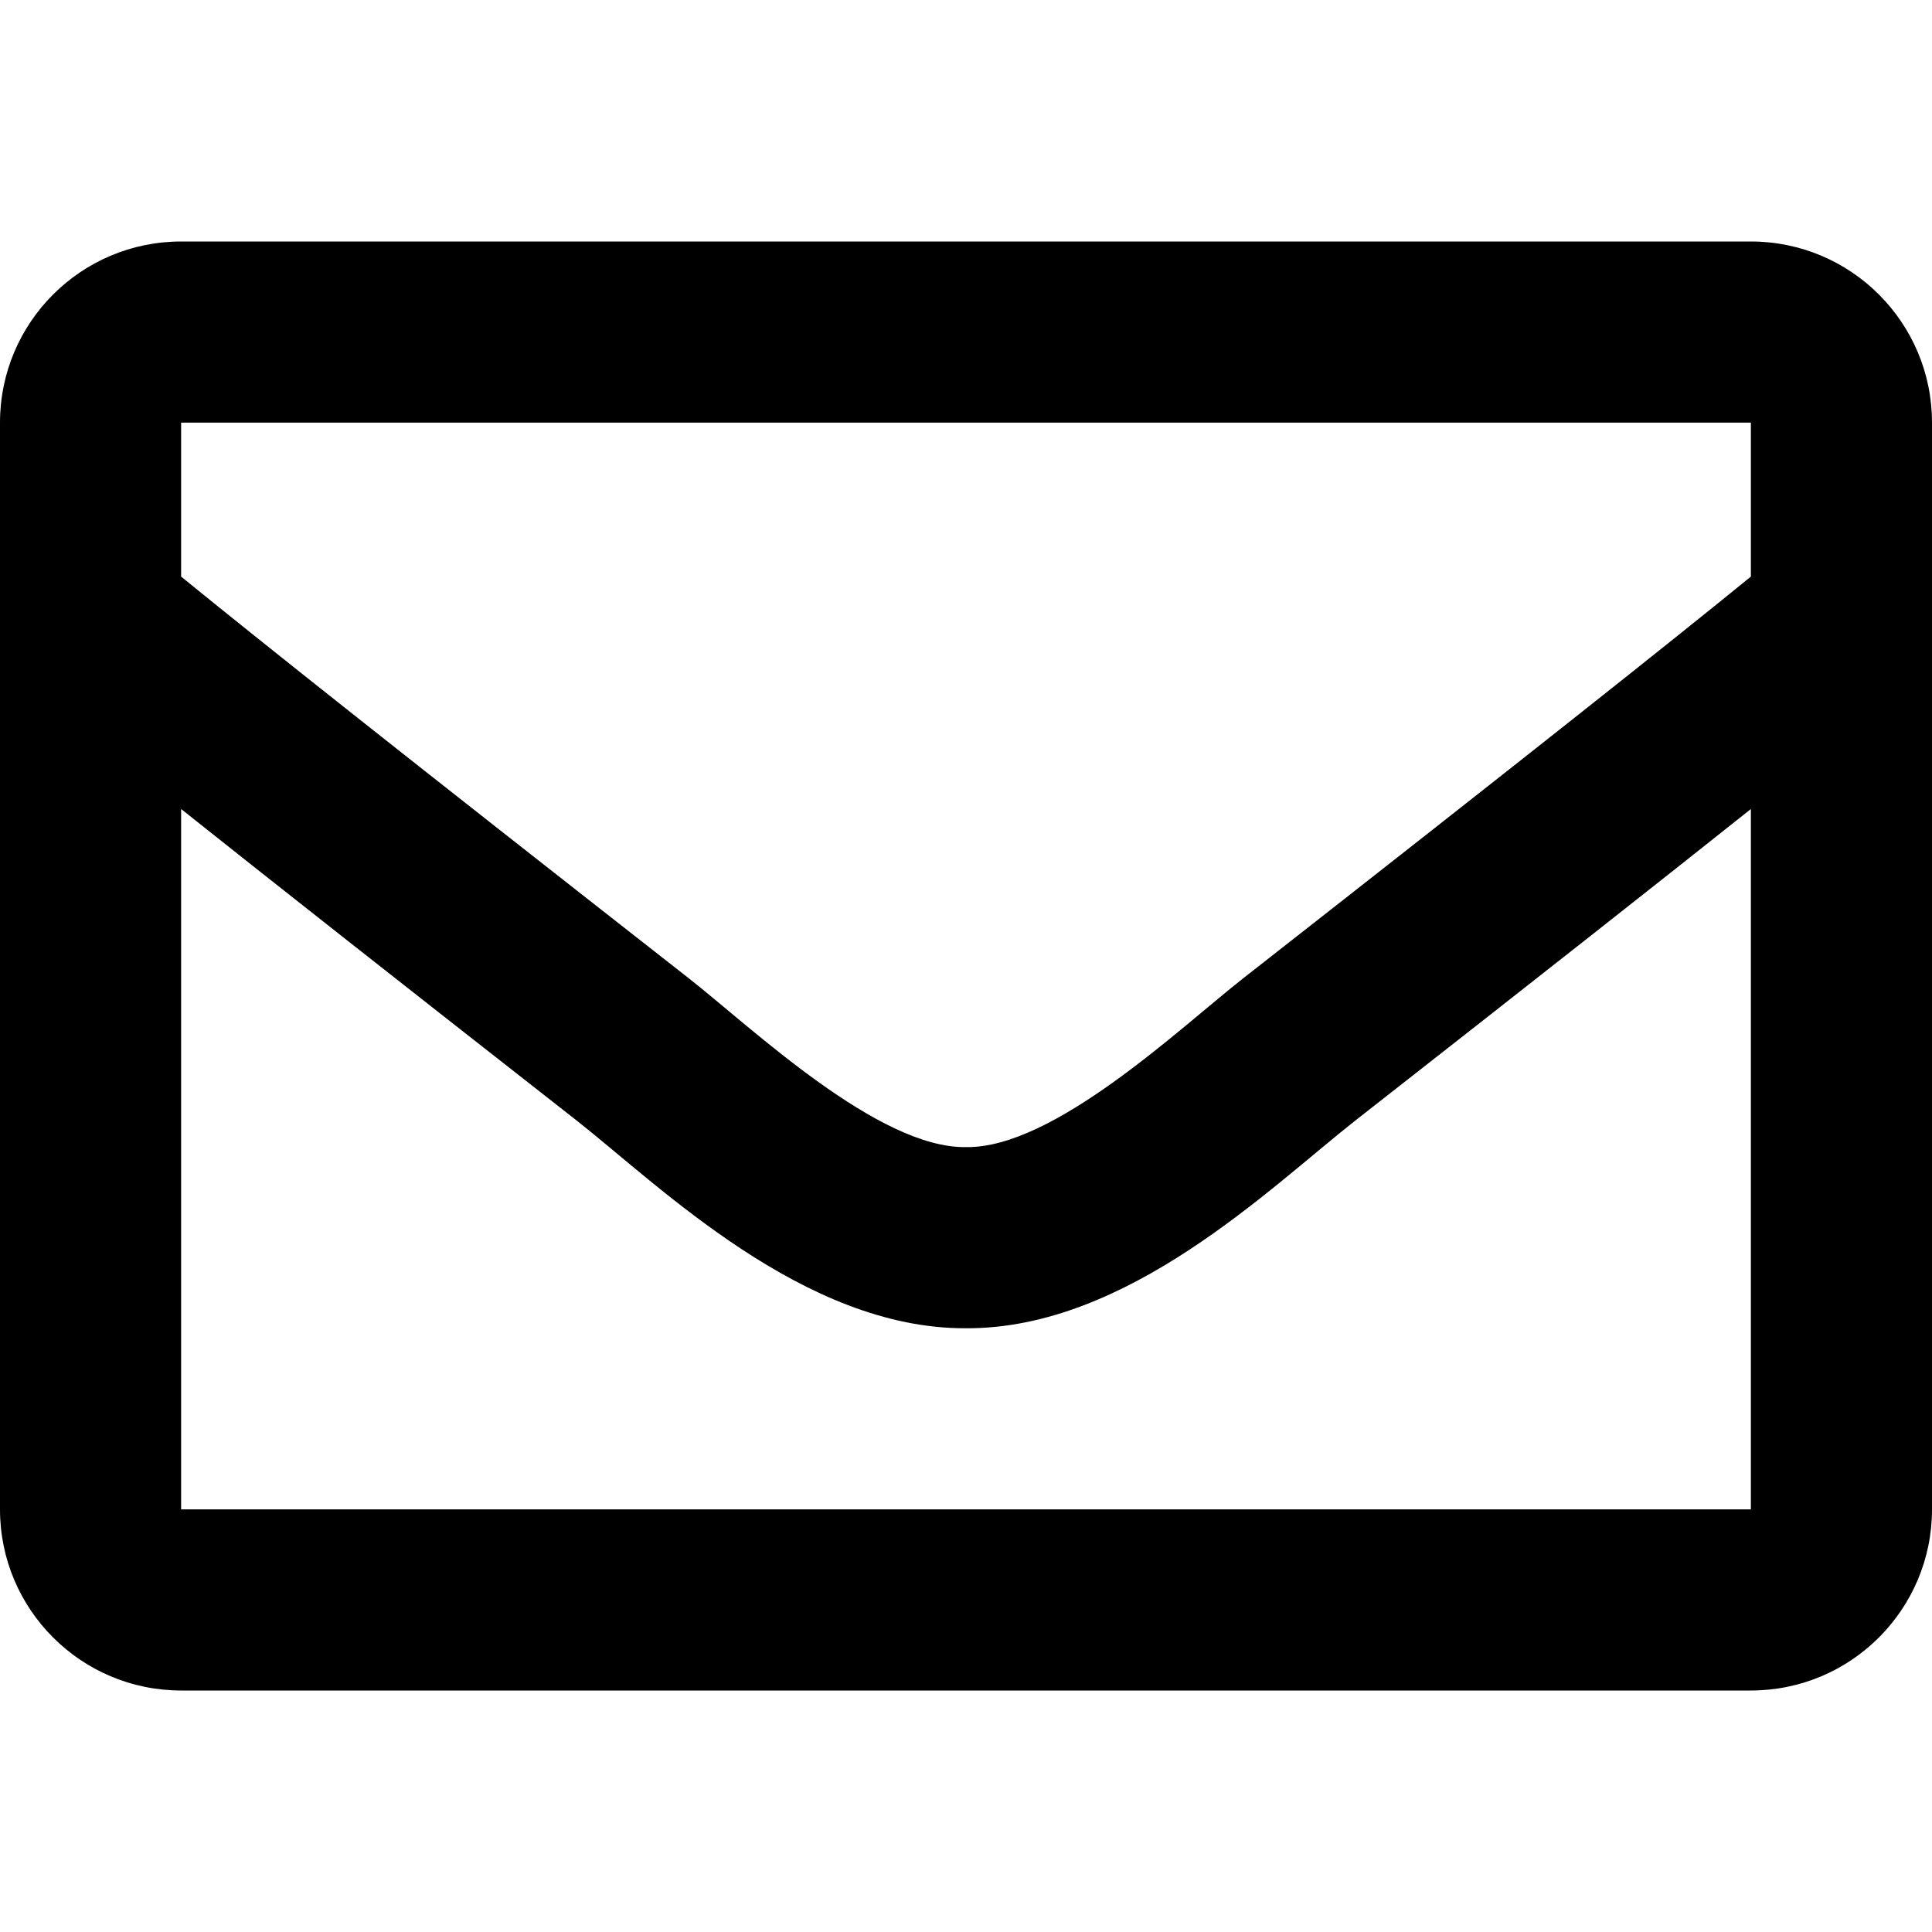
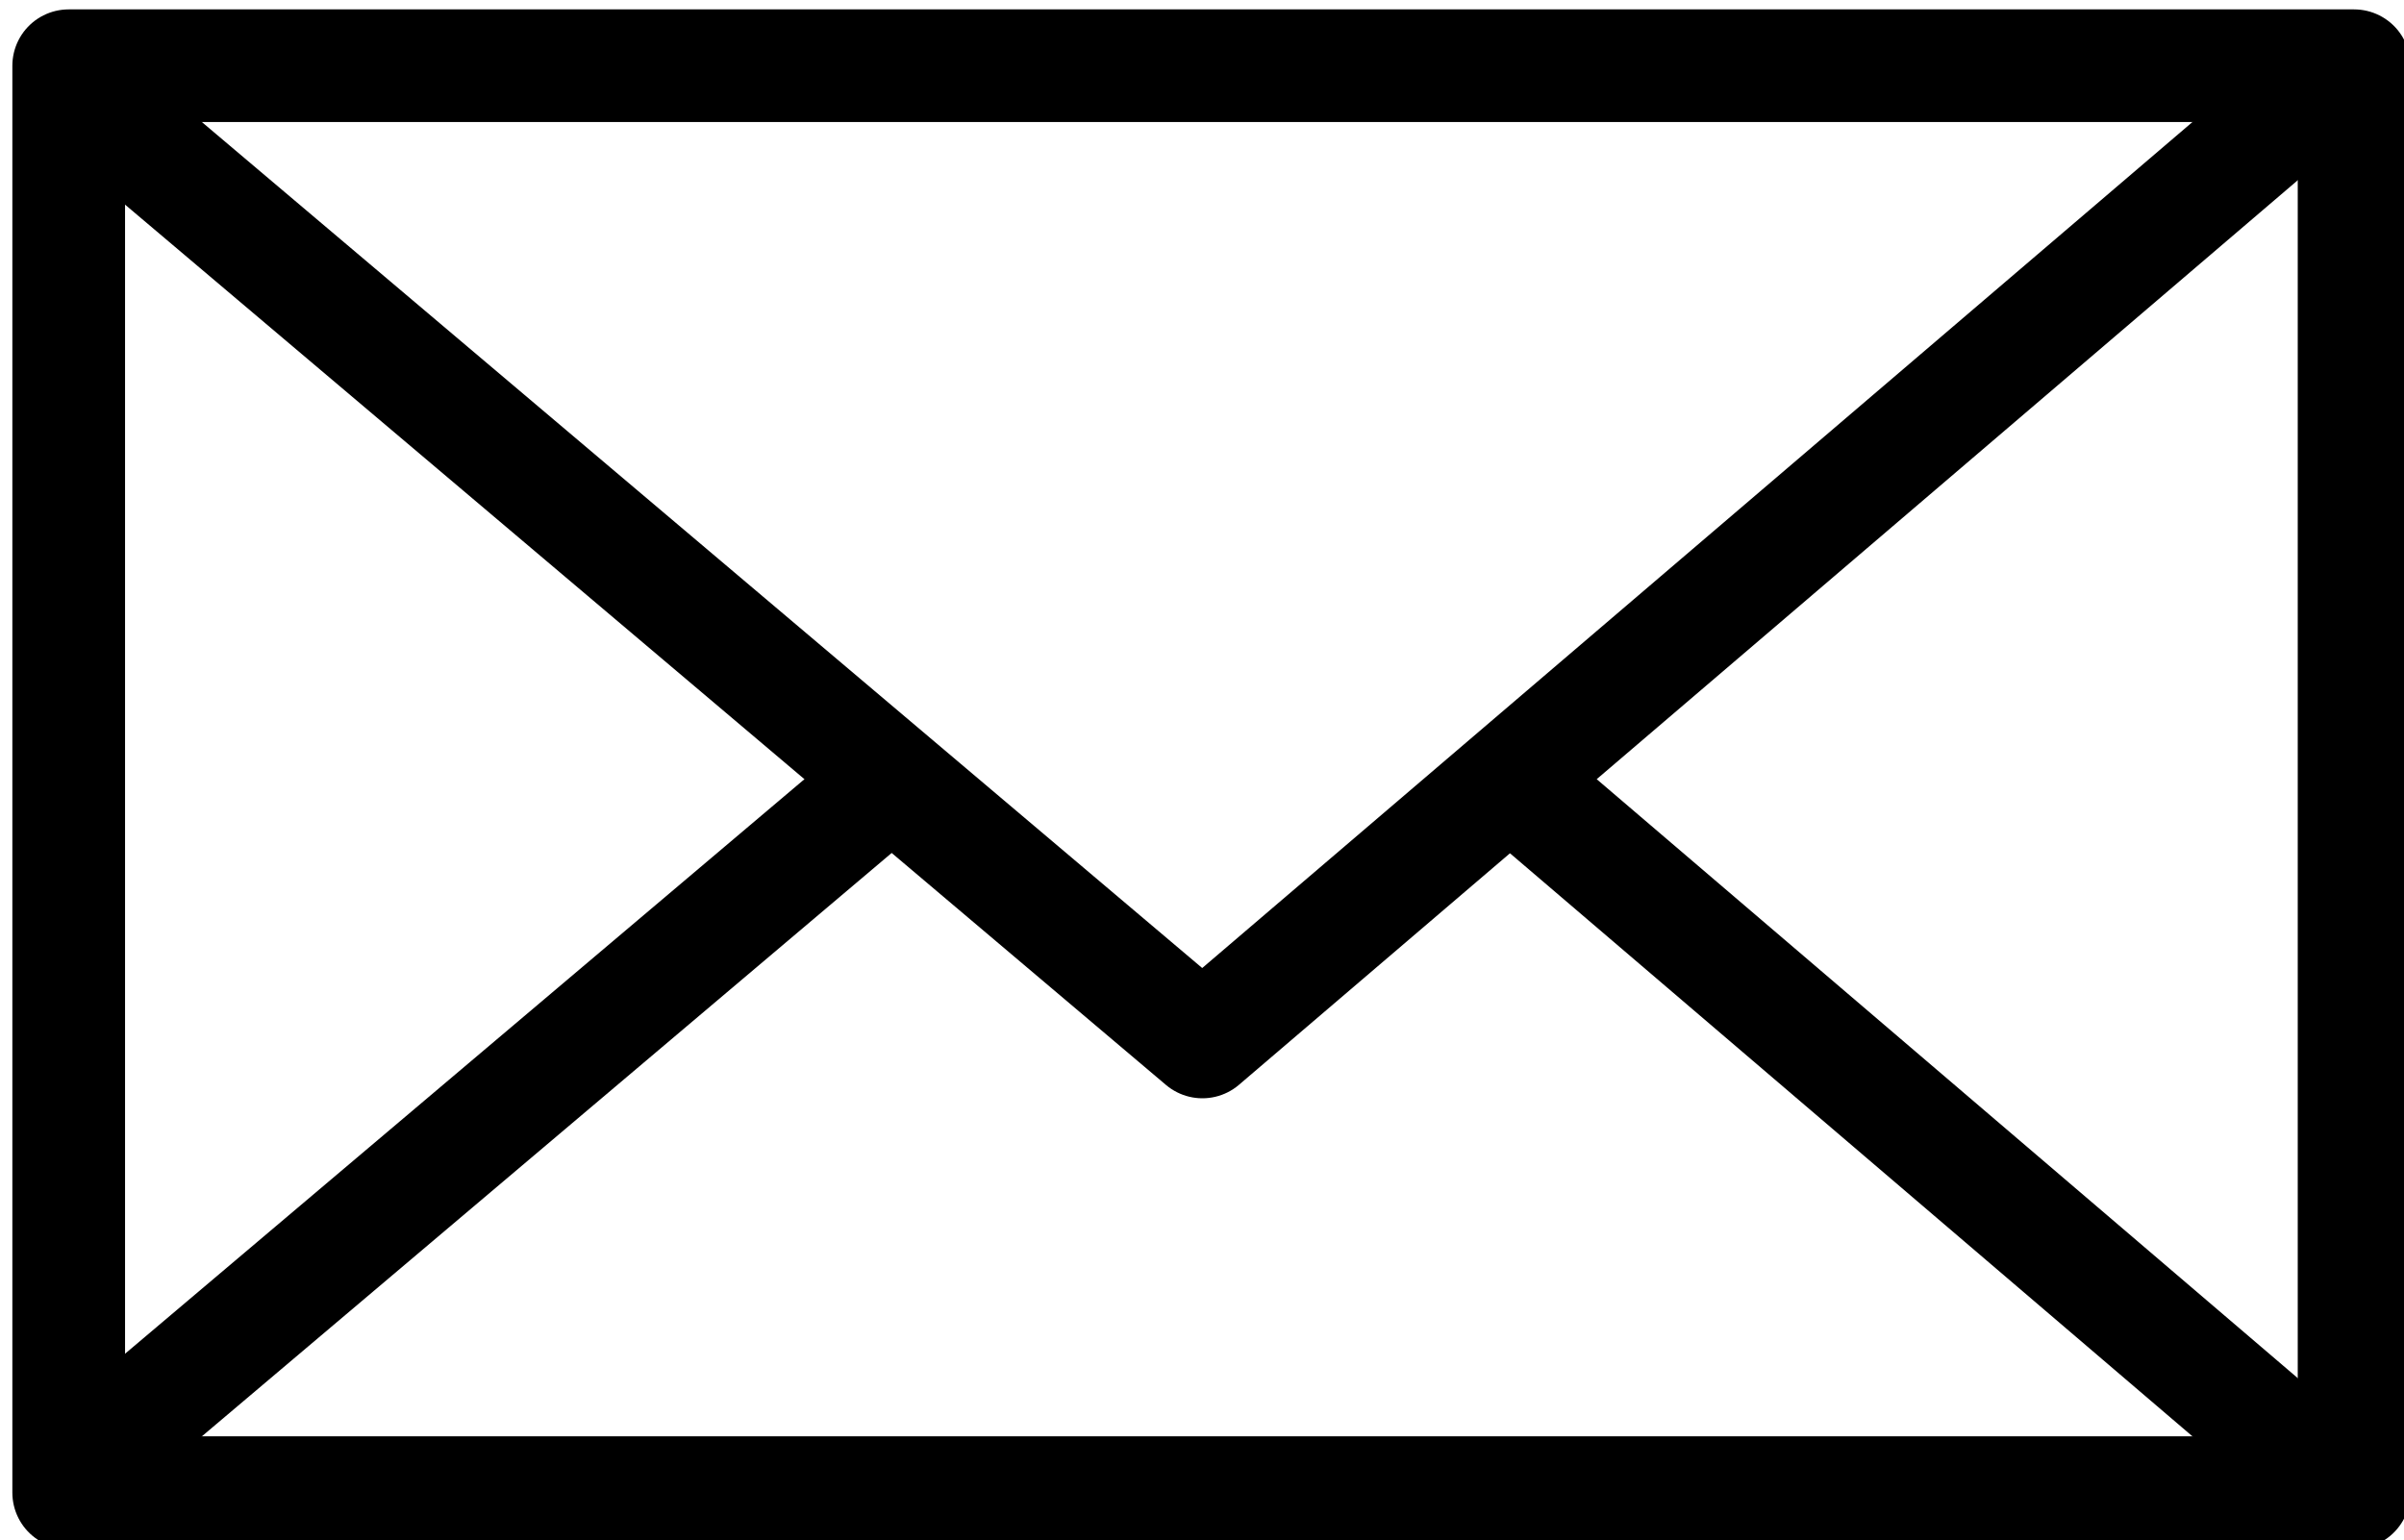
- <svg xmlns="http://www.w3.org/2000/svg" aria-hidden="true" data-prefix="far" width="32px" height="32px" data-icon="envelope" class="svg-inline--fa fa-envelope fa-w-16" role="img" viewBox="0 0 512 512">
-   <path fill="currentColor" d="M464 64H48C21.49 64 0 85.49 0 112v288c0 26.51 21.49 48 48 48h416c26.51 0 48-21.49 48-48V112c0-26.51-21.49-48-48-48zm0 48v40.805c-22.422 18.259-58.168 46.651-134.587 106.49-16.841 13.247-50.201 45.072-73.413 44.701-23.208.375-56.579-31.459-73.413-44.701C106.18 199.465 70.425 171.067 48 152.805V112h416zM48 400V214.398c22.914 18.251 55.409 43.862 104.938 82.646 21.857 17.205 60.134 55.186 103.062 54.955 42.717.231 80.509-37.199 103.053-54.947 49.528-38.783 82.032-64.401 104.947-82.653V400H48z" />
+ <svg xmlns="http://www.w3.org/2000/svg" version="1.1" x="0" y="0" width="128" height="82" viewBox="0, 0, 128, 82">
+   <g>
+     <path d="M3.658,3.5 L125.342,3.5 L125.342,79.5 L3.658,79.5 L3.658,3.5 z" fill-opacity="0" stroke="#000000" stroke-width="6" stroke-linejoin="round" />
+     <path d="M4.137,4.836 C4.137,4.836 64.021,55.496 64.021,55.496 C64.021,55.496 124.863,3.5 124.863,3.5" fill-opacity="0" stroke="#000000" stroke-width="6" stroke-linejoin="round" />
+     <path d="M80.592,41.666 C95.349,54.277 110.106,66.889 124.863,79.5" fill-opacity="0" stroke="#000000" stroke-width="6" />
+     <path d="M47.775,41.248 C33.229,53.553 18.683,65.858 4.137,78.164" fill-opacity="0" stroke="#000000" stroke-width="6" />
+   </g>
</svg>
